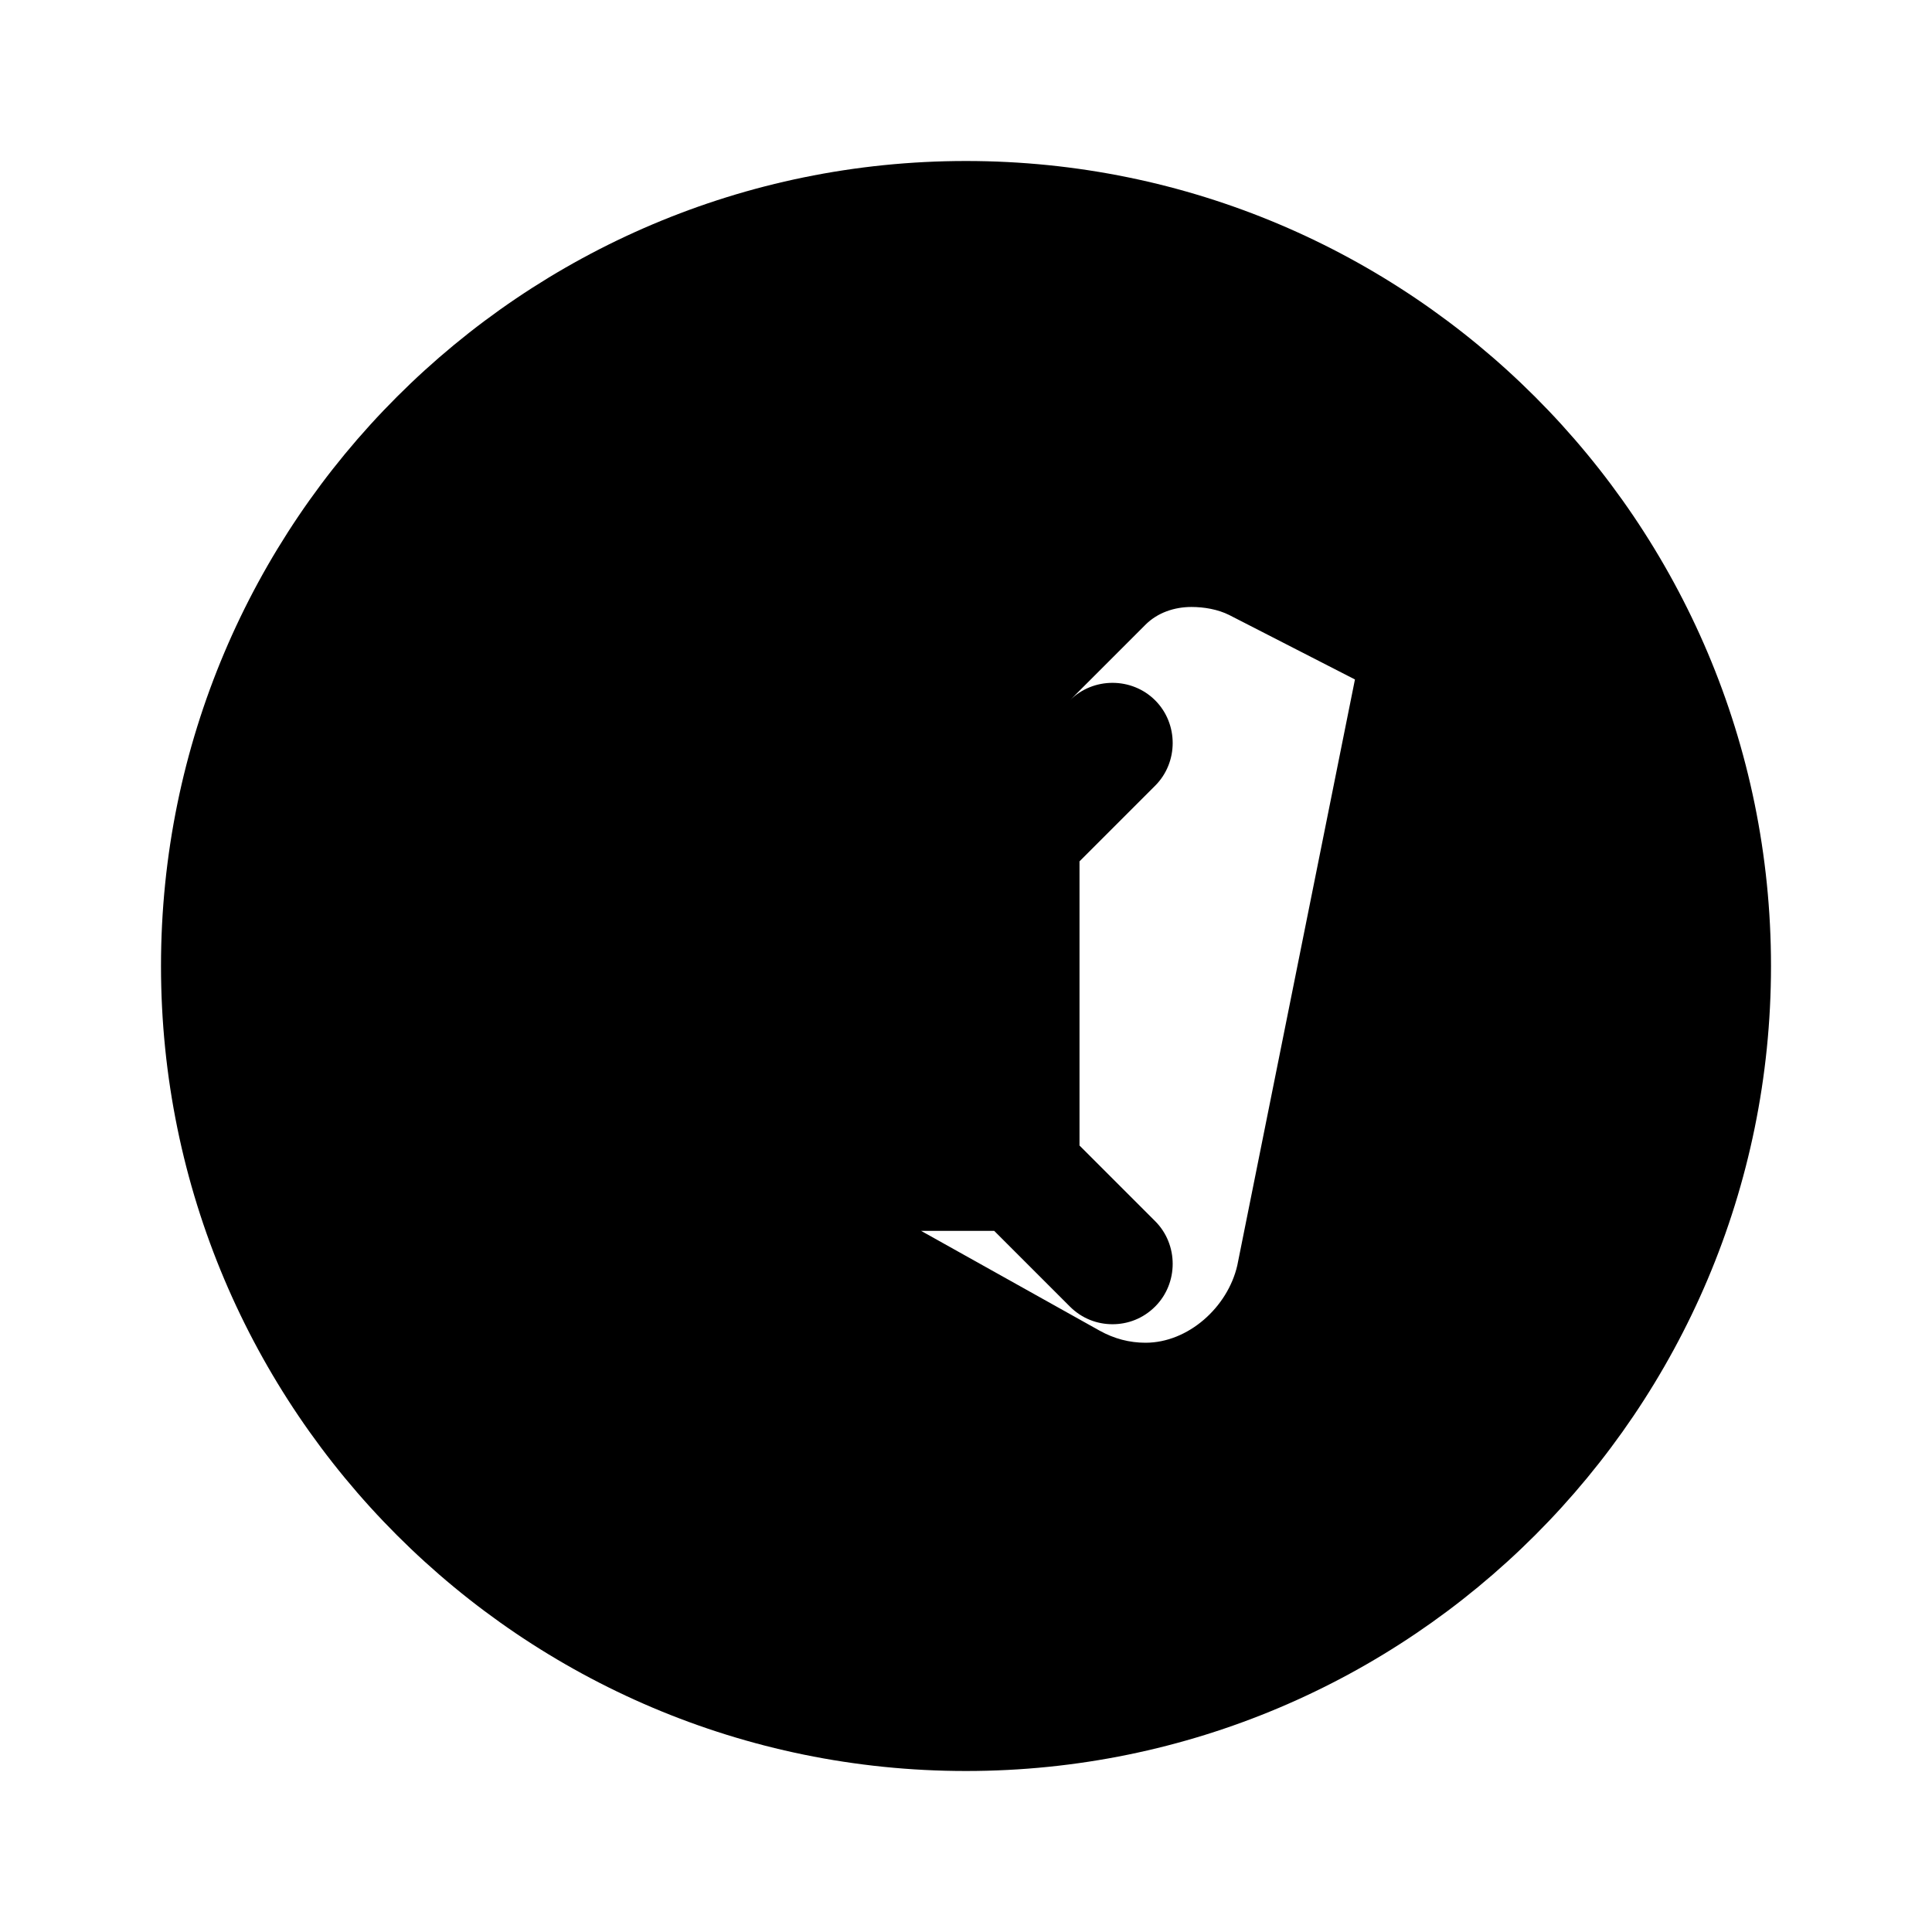
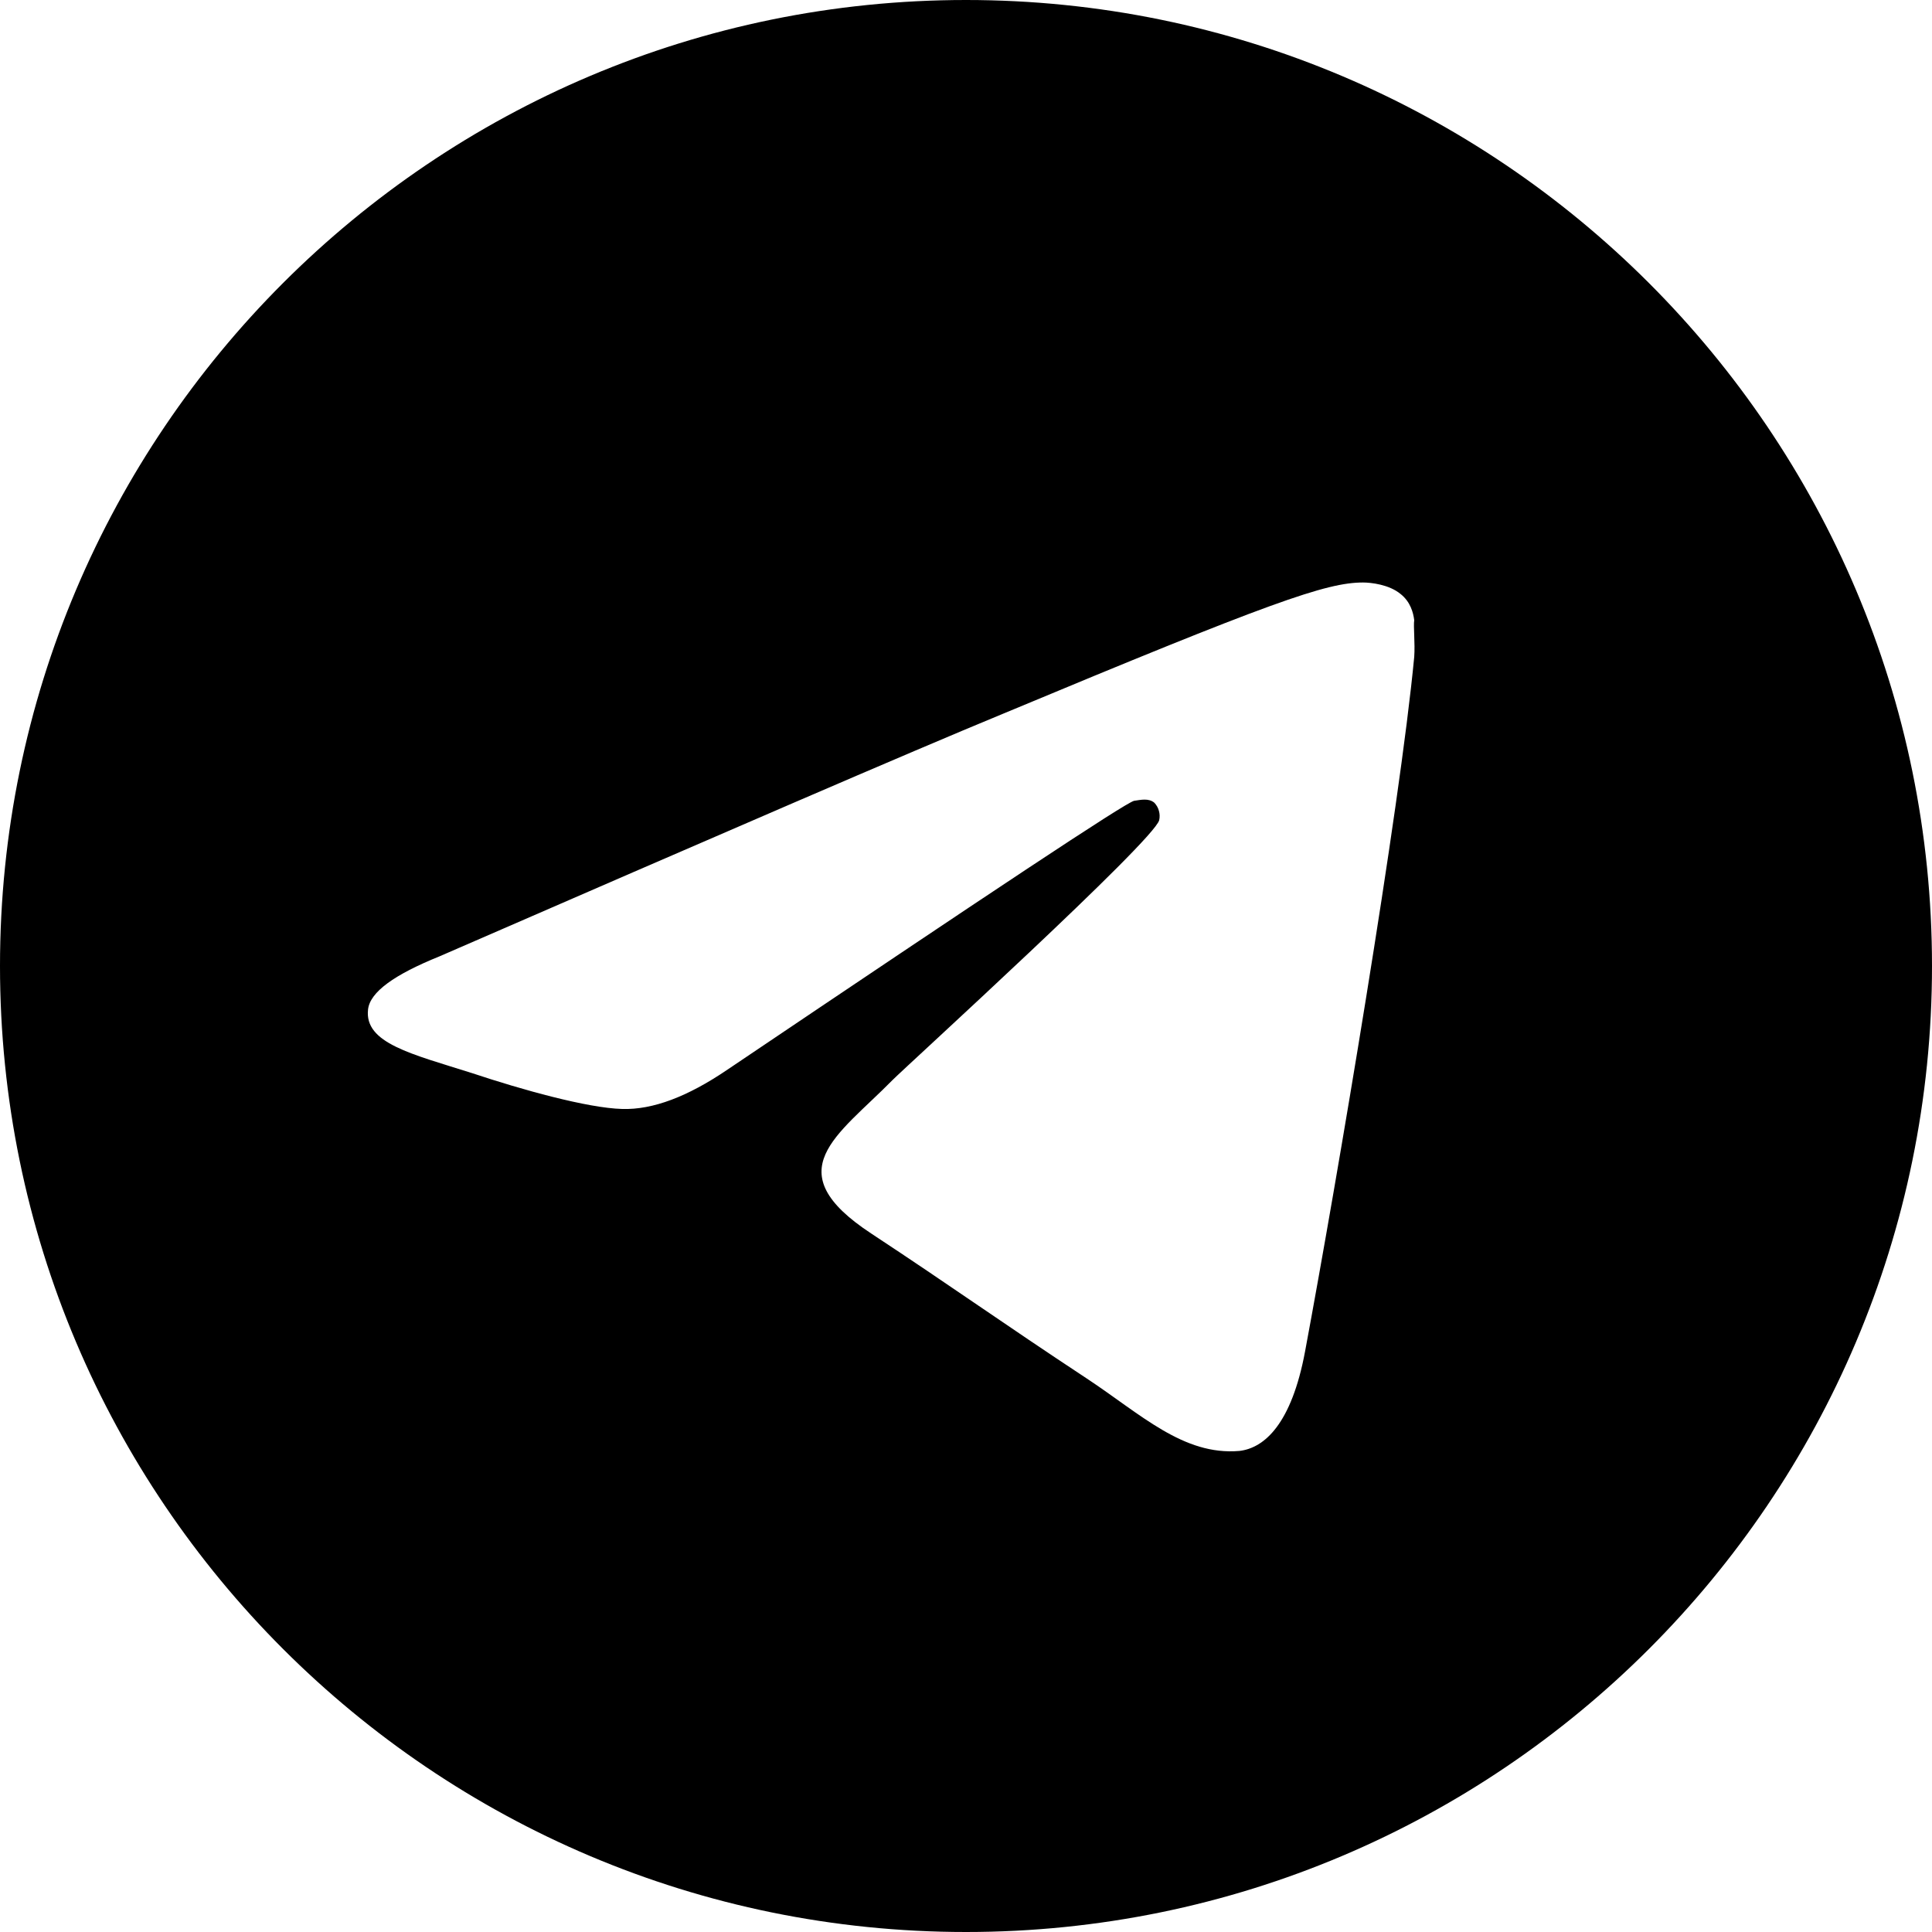
- <svg xmlns="http://www.w3.org/2000/svg" width="24" height="24" viewBox="0 0 24 24" fill="currentColor">
-   <path d="M12,2C6.48,2,2,6.48,2,12s4.48,10,10,10s10-4.48,10-10S17.52,2,12,2z M16.9,8.1l-1.53,7.62     c-0.12,0.52-0.61,0.96-1.14,0.96c-0.2,0-0.39-0.05-0.57-0.15l-3.9-2.18l-1.88,1.88c-0.29,0.29-0.77,0.29-1.06,0     c-0.29-0.29-0.29-0.77,0-1.06l0.94-0.94v-3.53l-0.94-0.94c-0.29-0.29-0.29-0.77,0-1.06c0.29-0.29,0.77-0.29,1.06,0l0.94,0.94h3.53     l0.94-0.94c0.29-0.29,0.77-0.29,1.06,0c0.29,0.29,0.29,0.77,0,1.06l-0.94,0.94v3.53l0.94,0.94c0.29,0.29,0.29,0.77,0,1.06     c-0.15,0.15-0.34,0.22-0.53,0.22s-0.38-0.07-0.53-0.22l-0.94-0.94h-3.53l-0.94,0.94c-0.15,0.15-0.34,0.22-0.53,0.22     s-0.38-0.07-0.53-0.22c-0.29-0.29-0.29-0.77,0-1.06l0.94-0.94v-3.53l-0.94-0.94c-0.29-0.29-0.29-0.77,0-1.06     c0.29-0.29,0.77-0.29,1.06,0l0.94,0.94h3.53l0.94-0.94c0.29-0.29,0.77-0.29,1.06,0s0.29,0.77,0,1.06l-0.94,0.94v3.53l0.94,0.94     c0.29,0.29,0.29,0.77,0,1.06c-0.15,0.15-0.34,0.22-0.53,0.22s-0.38-0.07-0.53-0.22l-0.94-0.94h-3.53l-0.94,0.94     c-0.15,0.15-0.34,0.22-0.53,0.22s-0.38-0.07-0.53-0.22c-0.29-0.29-0.29-0.77,0-1.06l0.94-0.94v-3.53l-0.94-0.94     c-0.29-0.29-0.29-0.77,0-1.06s0.77-0.29,1.06,0l0.94,0.94h3.53l1.88-1.88c0.15-0.15,0.36-0.22,0.57-0.22c0.16,0,0.33,0.03,0.47,0.1     l3.96,2.03C16.79,7.11,17.02,7.58,16.9,8.1z" />
+ <svg xmlns="http://www.w3.org/2000/svg" width="20" height="20" viewBox="0 0 20 20" fill="none">
+   <path d="M10 0C4.48 0 0 4.48 0 10C0 15.52 4.48 20 10 20C15.52 20 20 15.52 20 10C20 4.48 15.52 0 10 0ZM14.64 6.8C14.49 8.38 13.84 12.22 13.51 13.99C13.37 14.74 13.09 14.99 12.83 15.02C12.25 15.07 11.81 14.64 11.25 14.27C10.37 13.69 9.87 13.33 9.02 12.77C8.03 12.12 8.67 11.76 9.24 11.18C9.39 11.03 11.95 8.7 12 8.49C12.007 8.458 12.006 8.425 11.997 8.394C11.989 8.362 11.972 8.334 11.95 8.31C11.89 8.26 11.81 8.28 11.74 8.29C11.65 8.31 10.25 9.24 7.52 11.08C7.12 11.35 6.76 11.49 6.44 11.48C6.08 11.47 5.4 11.28 4.89 11.11C4.26 10.91 3.77 10.8 3.81 10.45C3.83 10.27 4.08 10.09 4.55 9.9C7.47 8.63 9.41 7.79 10.38 7.39C13.16 6.23 13.73 6.03 14.11 6.03C14.19 6.03 14.38 6.05 14.5 6.15C14.6 6.23 14.63 6.34 14.64 6.42C14.63 6.48 14.65 6.66 14.64 6.8Z" fill="black" />
</svg>
